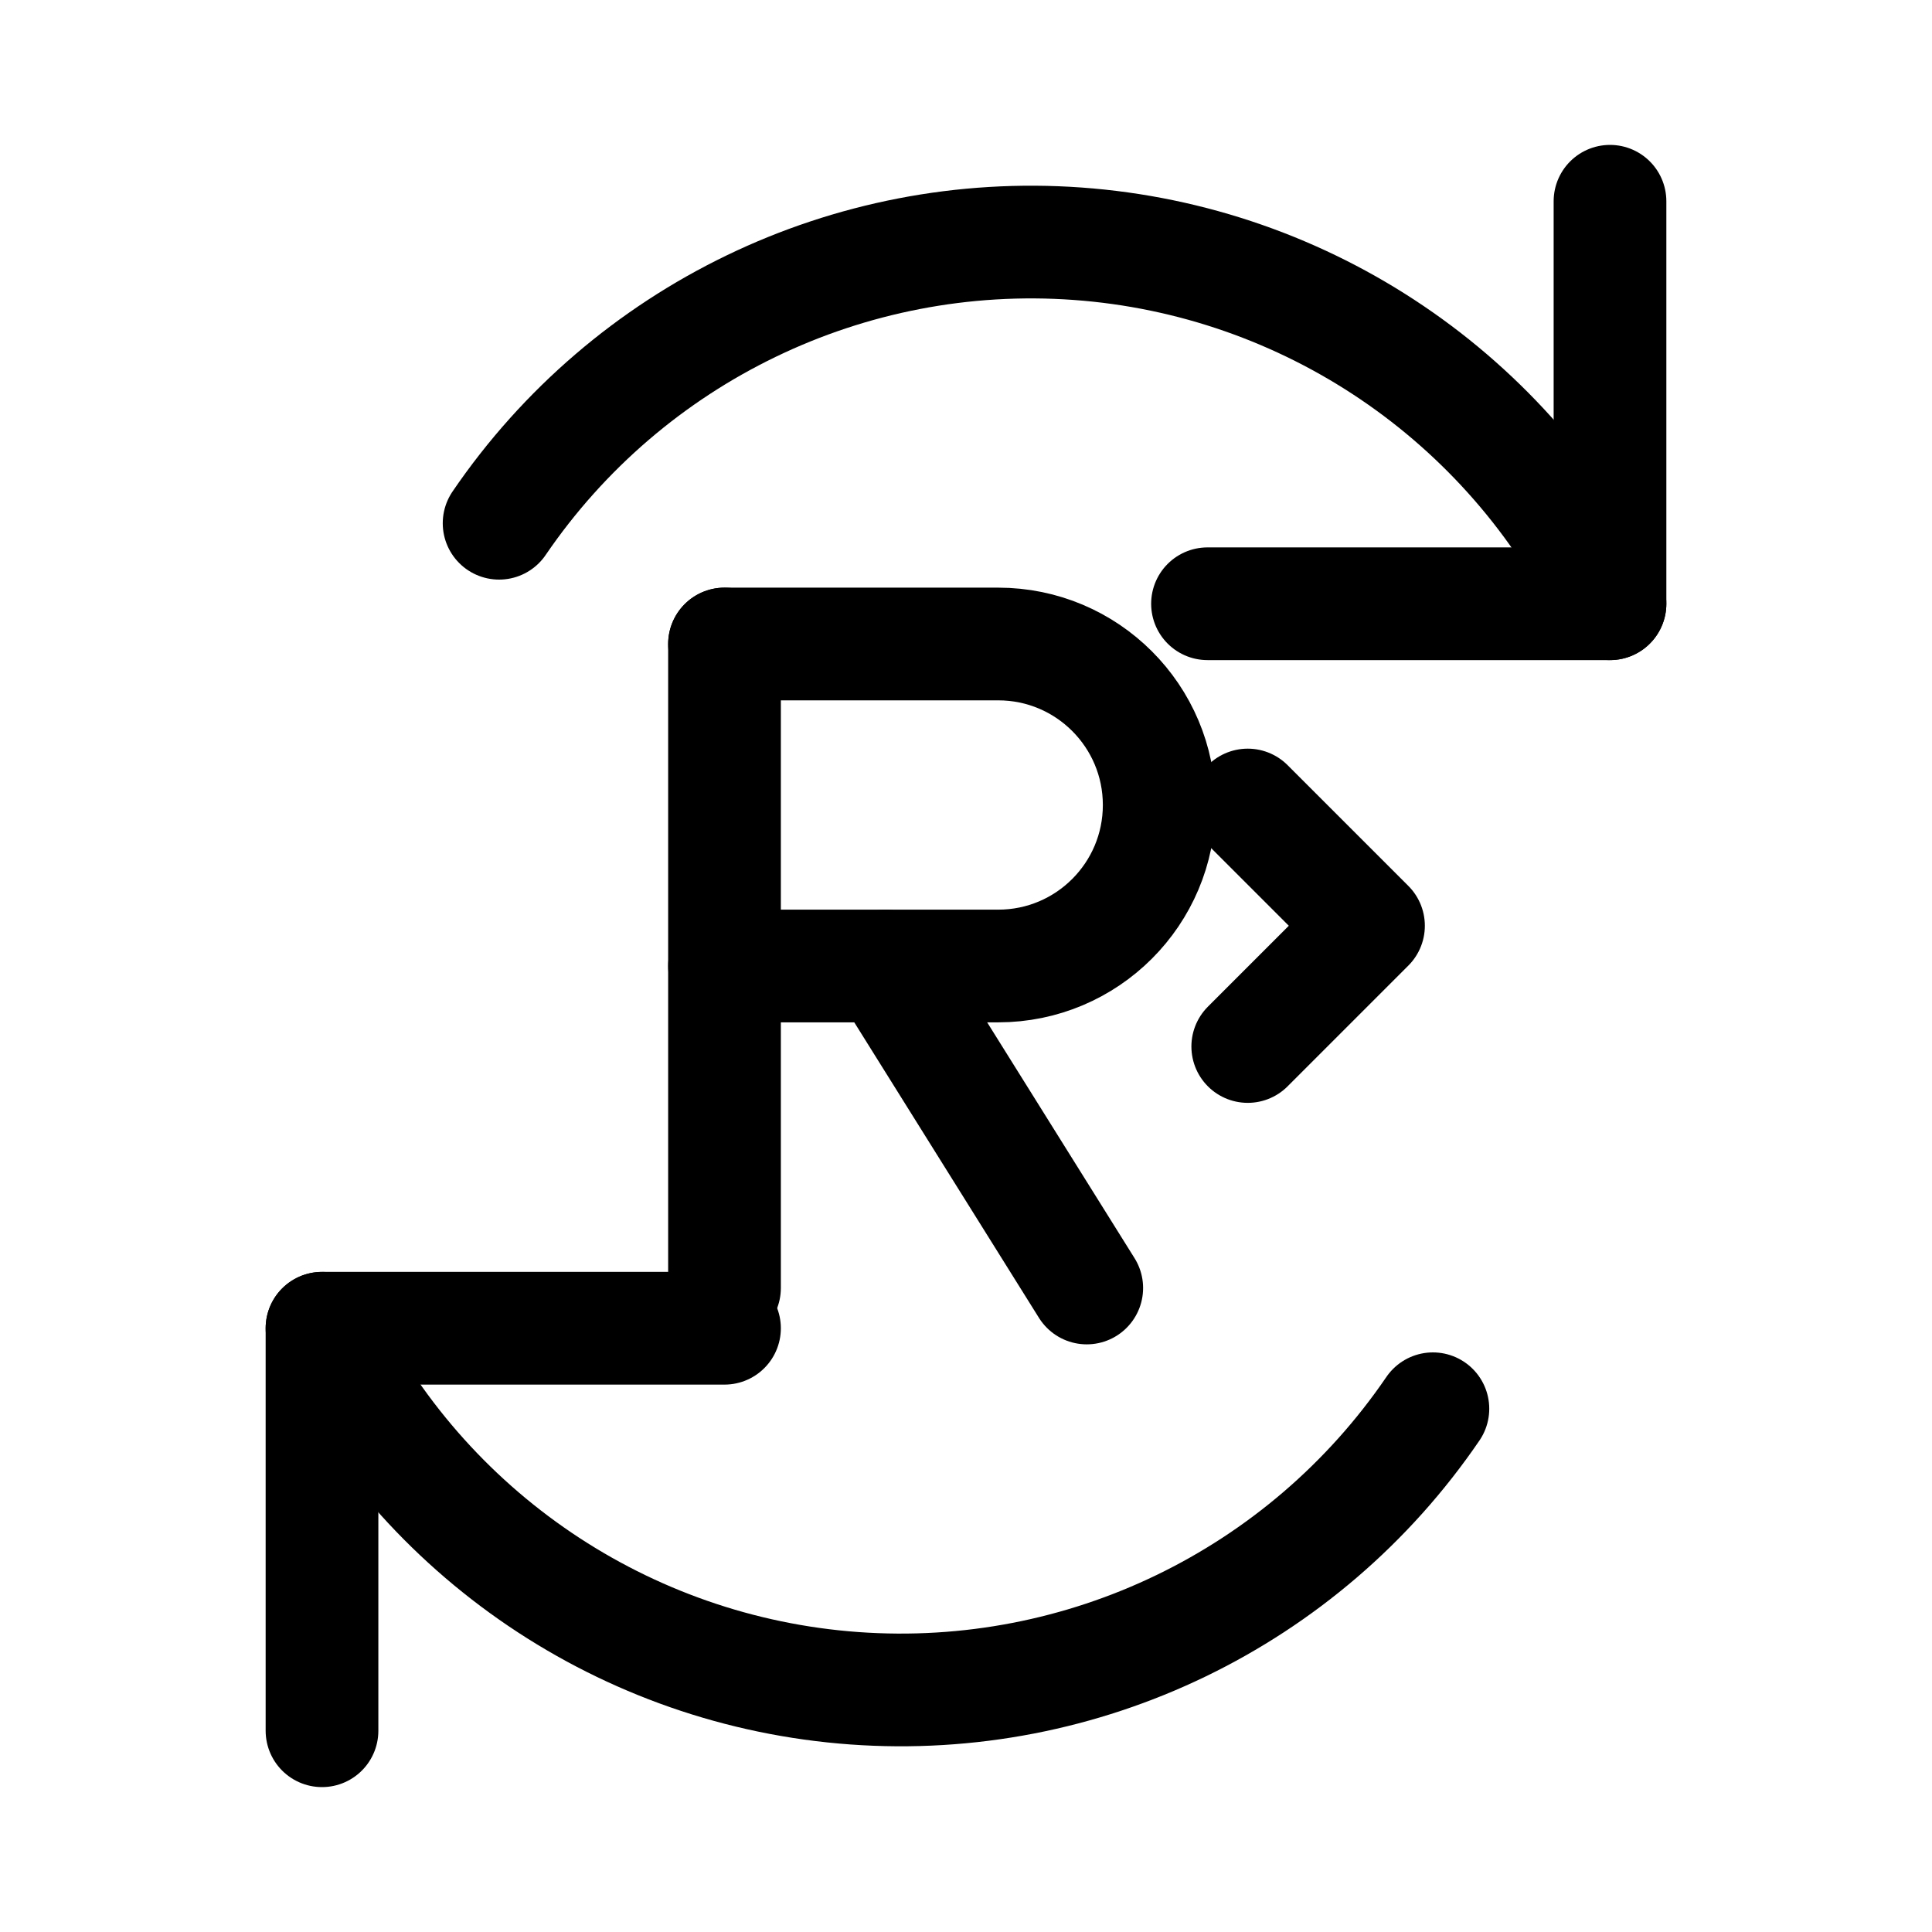
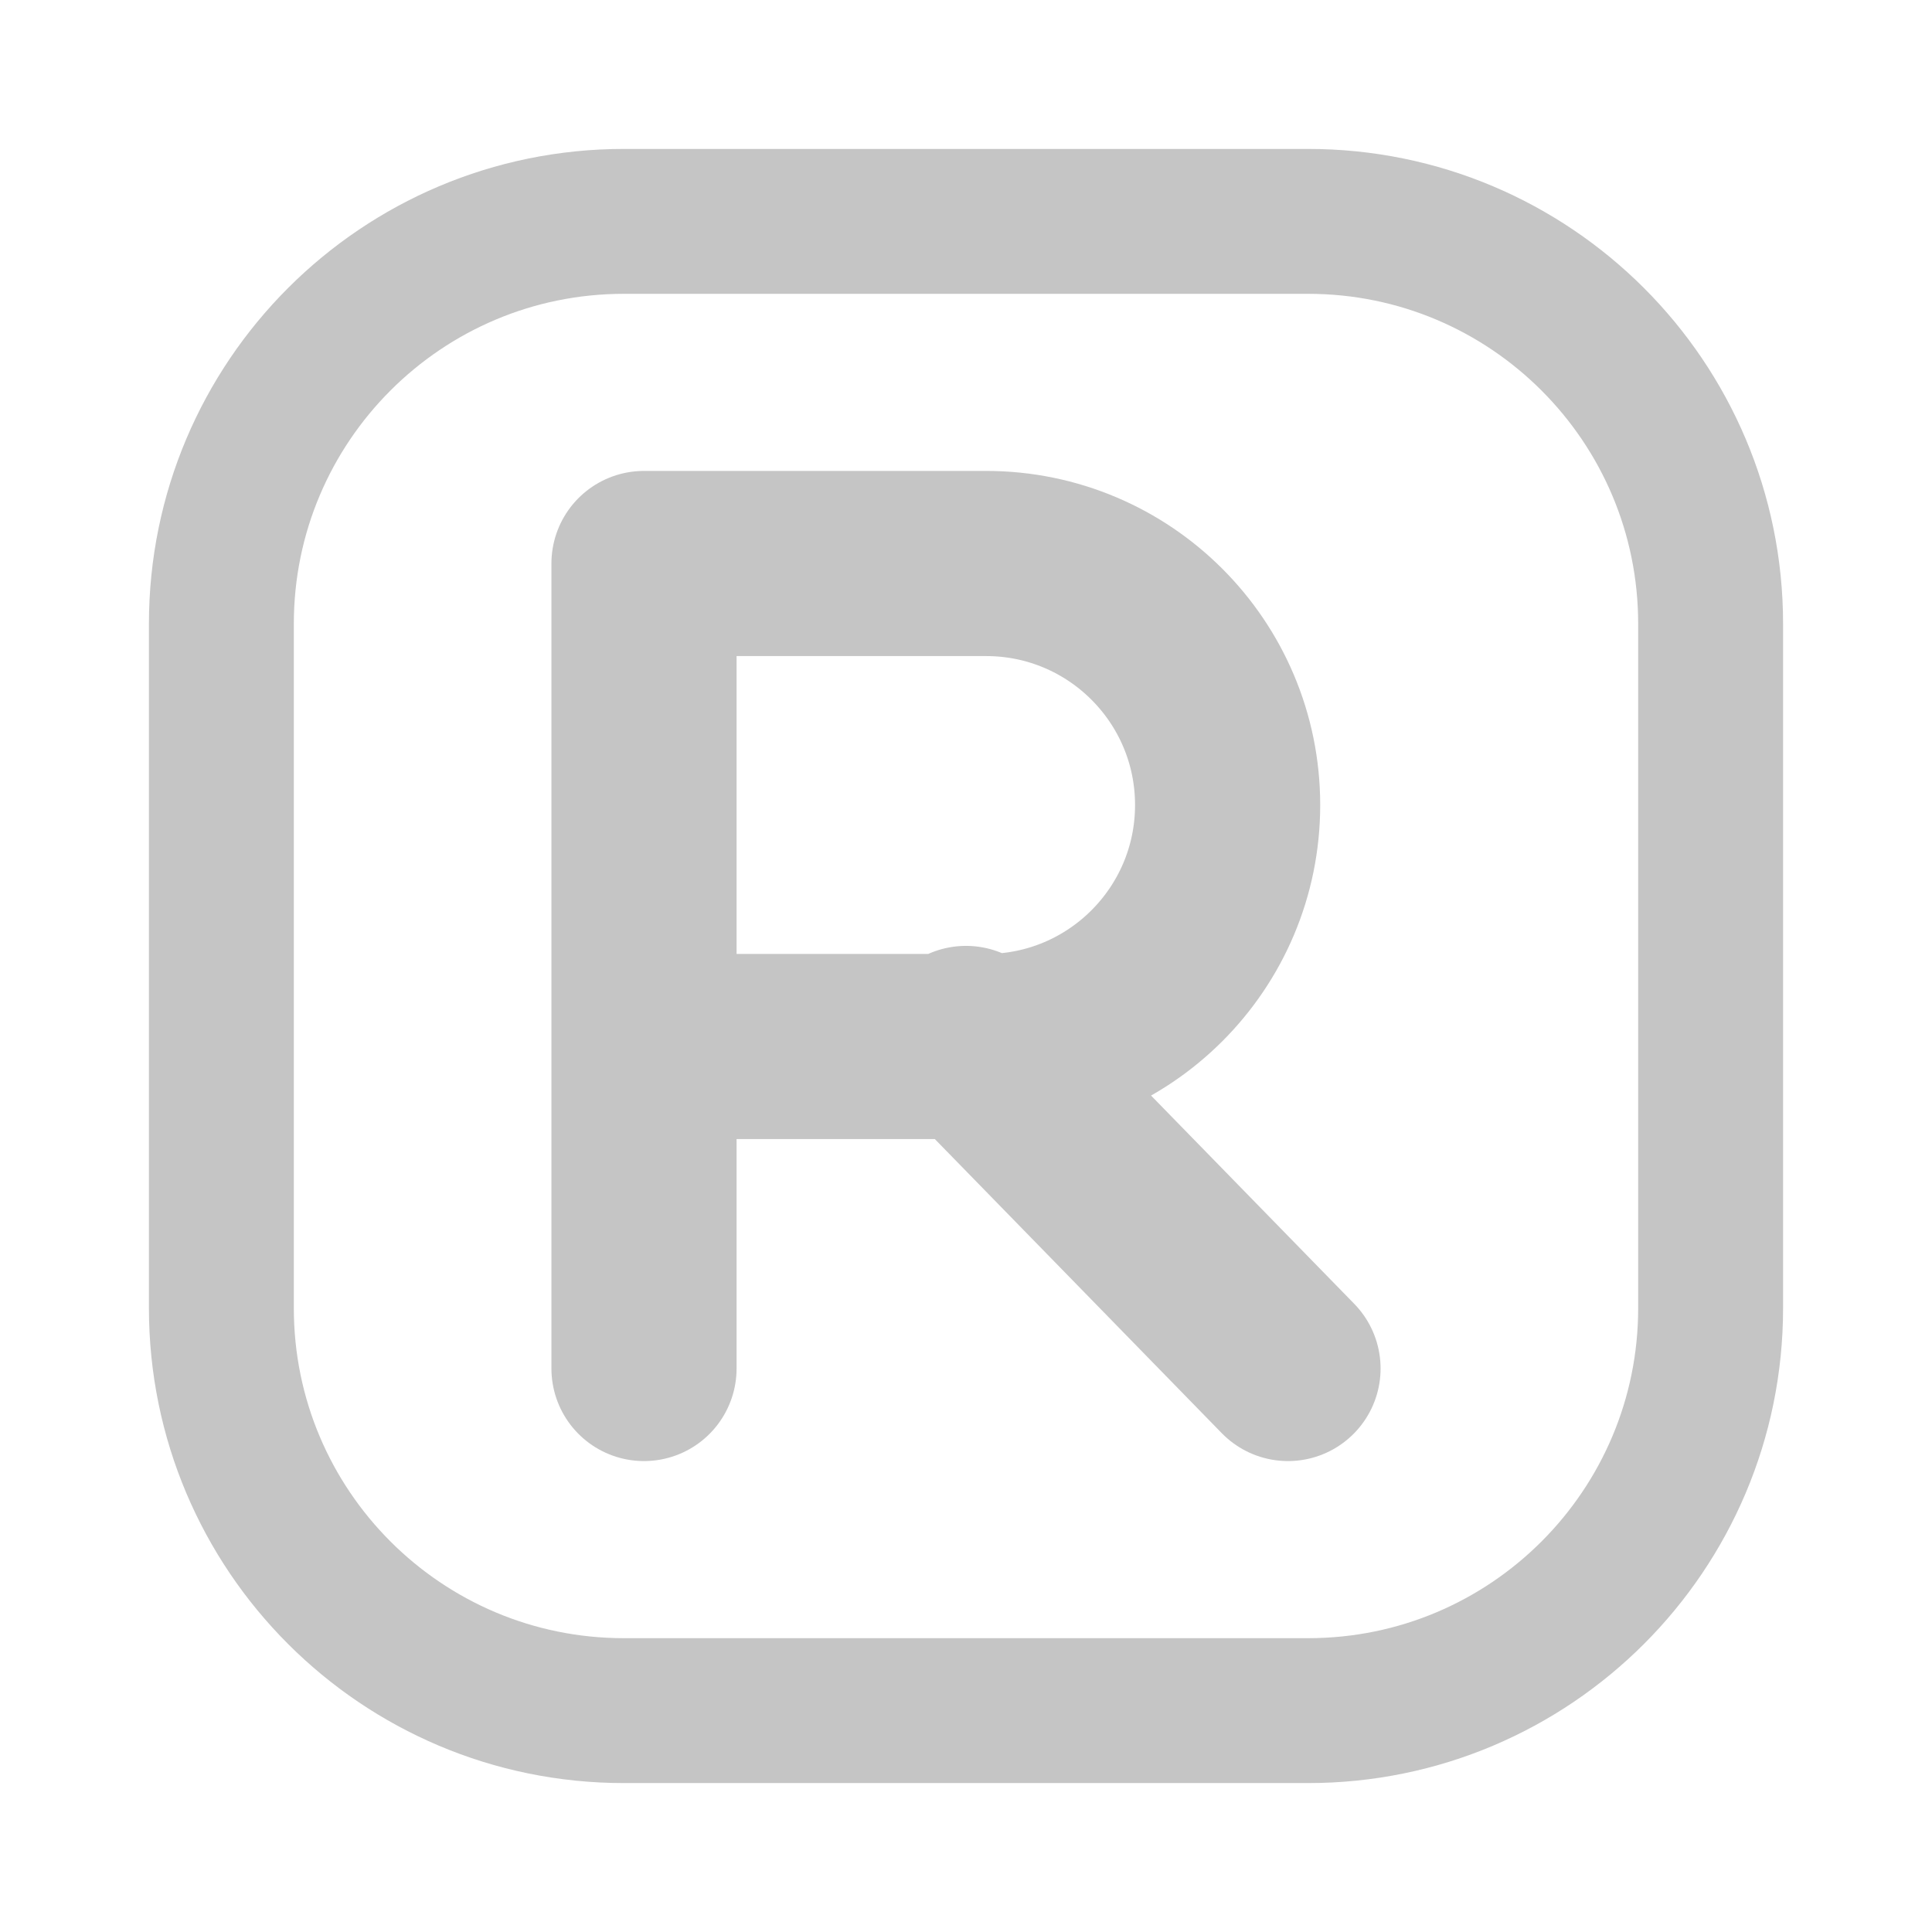
- <svg xmlns="http://www.w3.org/2000/svg" width="24" height="24" viewBox="0 0 24 24" fill="none" stroke="currentColor" stroke-width="1.4" stroke-linecap="round" stroke-linejoin="round">
-   <path d="M20 7.5 A8 8 0 0 0 6.2 6.5" />
-   <polyline points="20,2.5 20,7.5 15,7.5" />
-   <path d="M4 16.5 A8 8 0 0 0 17.8 17.5" />
-   <polyline points="4,21.5 4,16.5 9,16.5" />
-   <path d="M9 8 L9 16" />
-   <path d="M9 8 L12.4 8 A2 2 0 0 1 12.4 12 L9 12" />
-   <path d="M11 12 L13.5 16" />
-   <polyline points="15.5,10 17,11.5 15.5,13" />
+ <svg xmlns="http://www.w3.org/2000/svg" width="24" height="24" viewBox="0 0 24 24" fill="none" stroke="#c5c5c5" stroke-linecap="round" stroke-linejoin="round">
+   <rect x="2.75" y="2.75" width="18.5" height="18.5" rx="5" stroke-width="1.8" />
+   <path d="M8 17V7h4.25a3 3 0 0 1 0 6H8m4-0.1 4 4.1" stroke-width="2.3" />
</svg>
